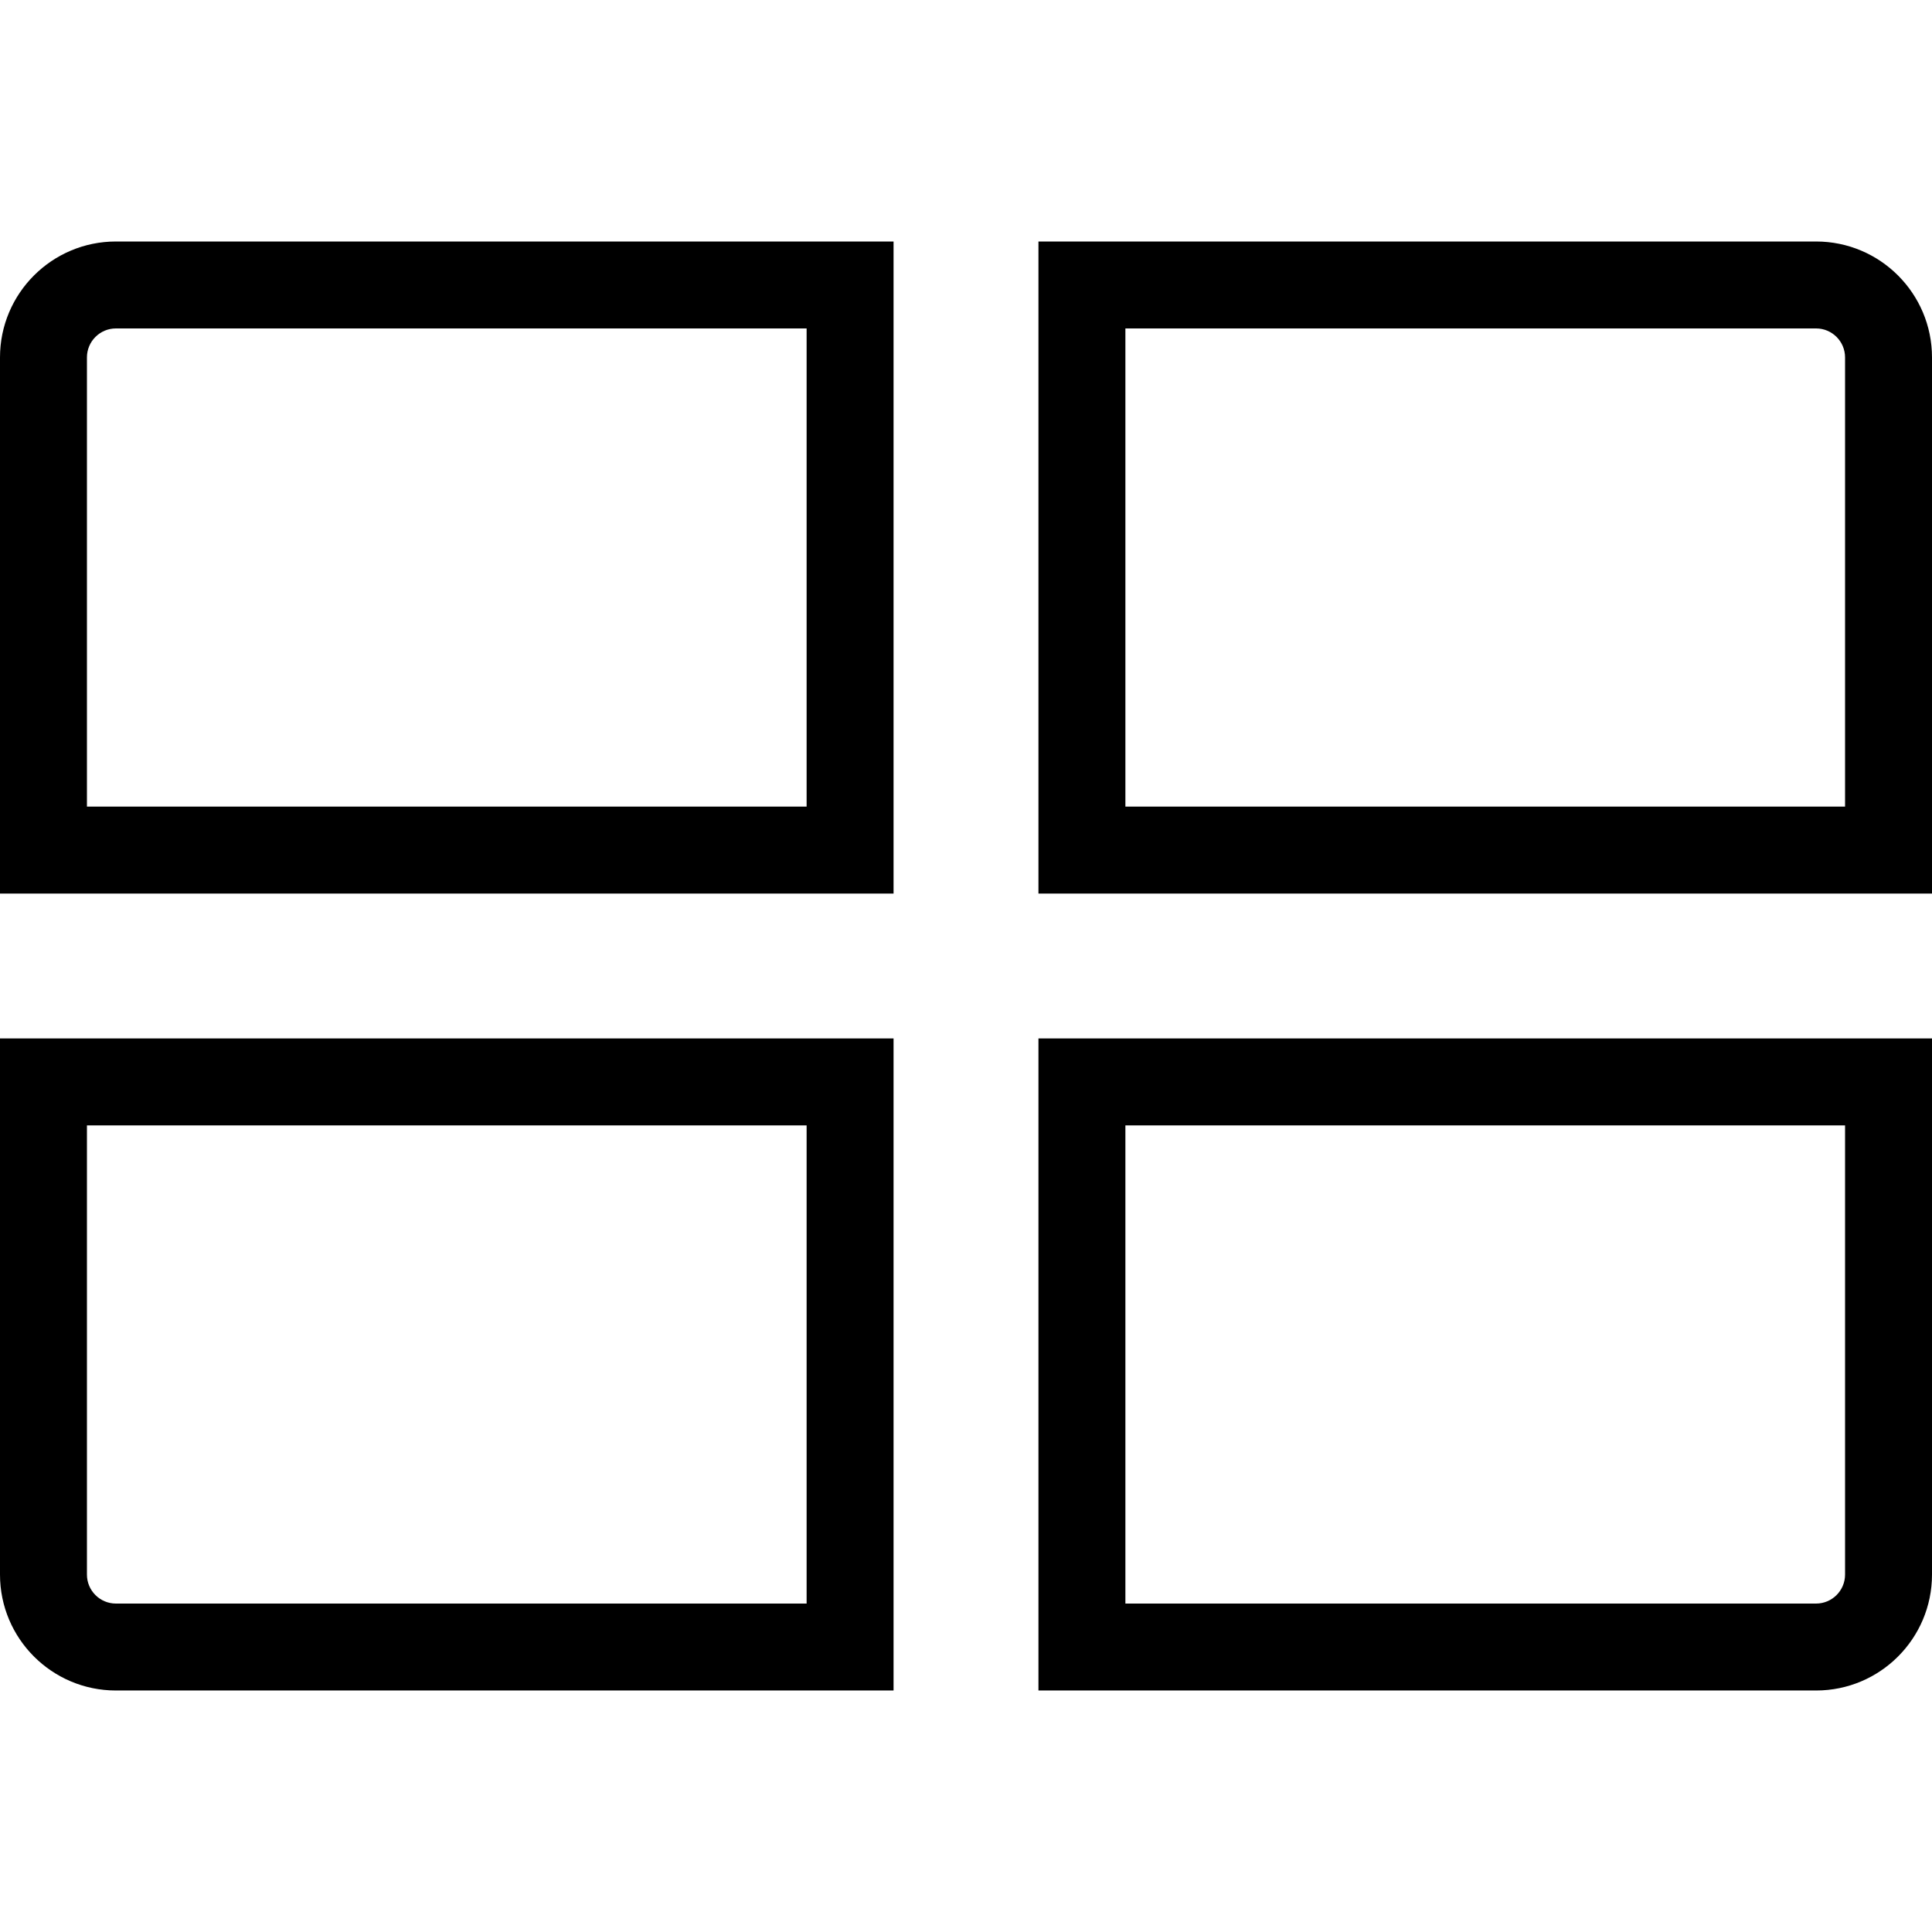
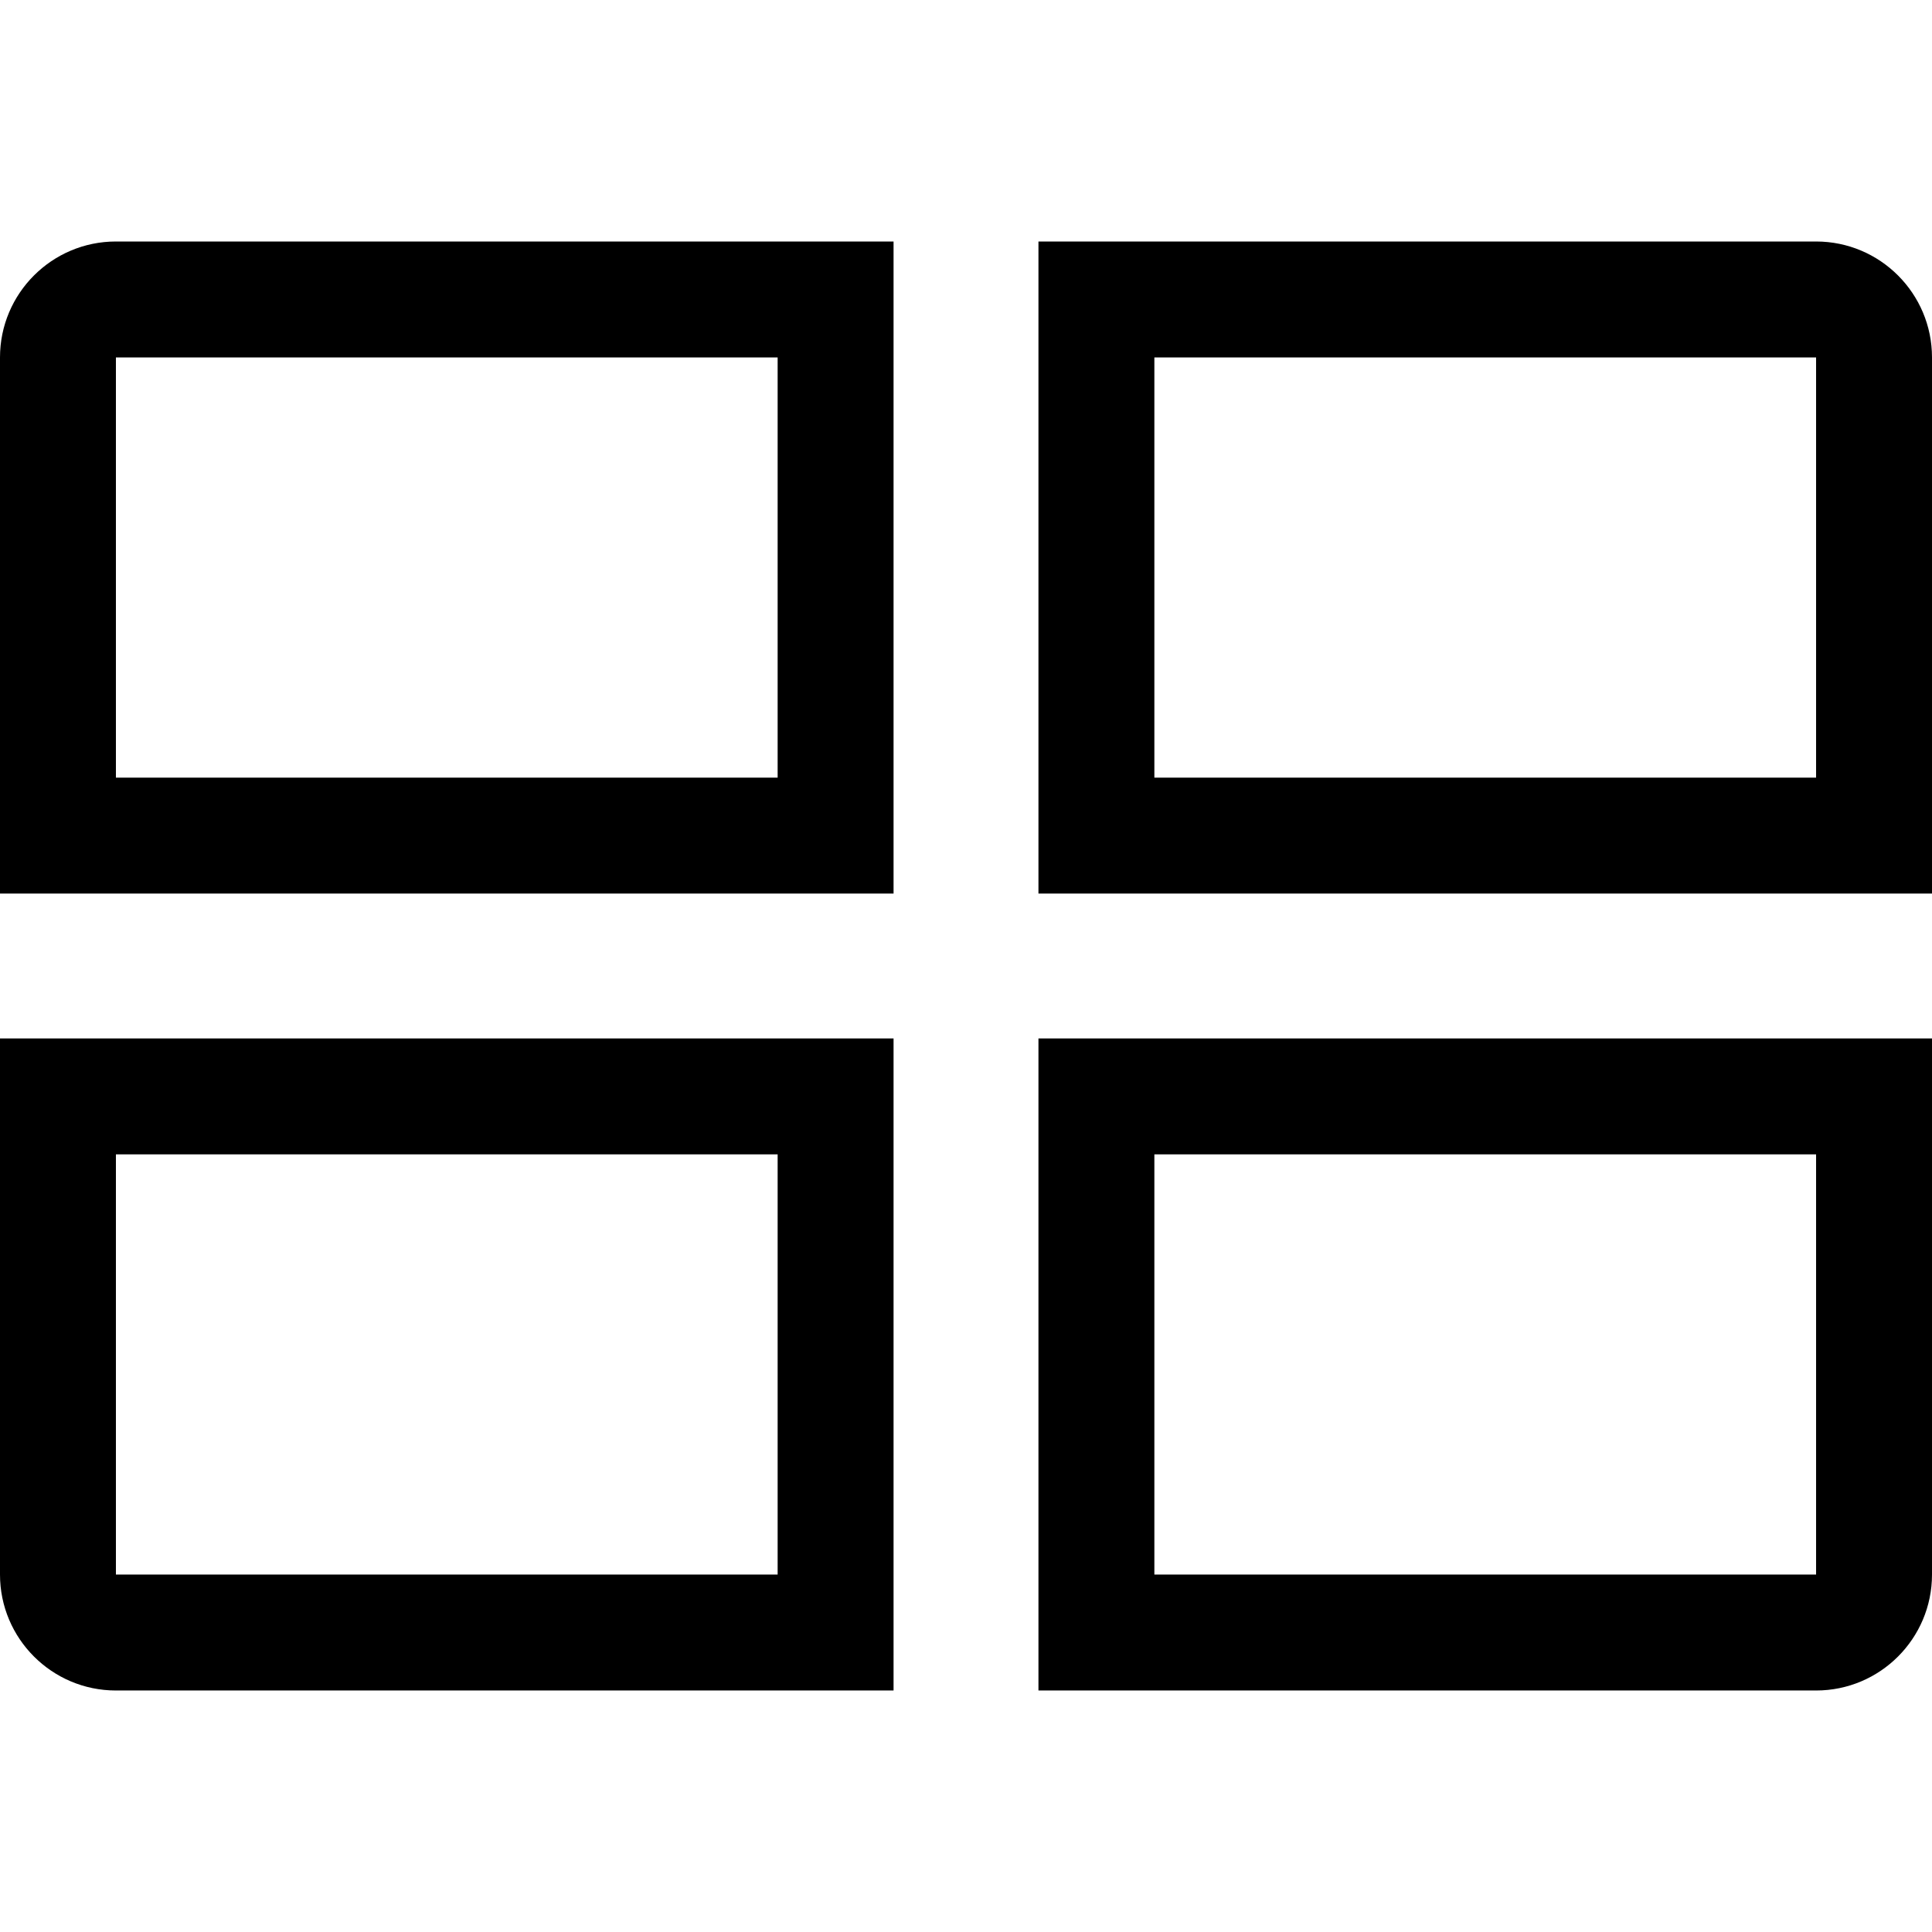
<svg xmlns="http://www.w3.org/2000/svg" width="100%" height="100%" viewBox="0 0 800 800" version="1.1" xml:space="preserve" style="fill-rule:evenodd;clip-rule:evenodd;stroke-linejoin:round;stroke-miterlimit:2;">
  <g transform="matrix(2.13889,0,0,2.15217,-247.378,-71.1388)">
-     <path d="M288.645,358.307L138.099,358.307C125.713,358.307 115.657,348.313 115.657,336.004L115.657,232.852L288.645,232.852L288.645,358.307ZM271.814,341.58L271.814,249.579L132.488,249.579L132.488,336.004C132.488,339.081 135.002,341.58 138.099,341.58L271.814,341.58ZM115.657,204.974L115.657,101.822C115.657,89.513 125.713,79.519 138.099,79.519L288.645,79.519L288.645,204.974L115.657,204.974ZM132.488,188.247L271.814,188.247L271.814,96.246L138.099,96.246C135.002,96.246 132.488,98.745 132.488,101.822L132.488,188.247ZM316.696,79.519L467.242,79.519C479.628,79.519 489.683,89.513 489.683,101.822L489.683,204.974L316.696,204.974L316.696,79.519ZM333.527,96.246L333.527,188.247L472.852,188.247L472.852,101.822C472.852,98.745 470.338,96.246 467.242,96.246L333.527,96.246ZM489.683,232.852L489.683,336.004C489.683,348.313 479.628,358.307 467.242,358.307L316.696,358.307L316.696,232.852L489.683,232.852ZM472.852,249.579L333.527,249.579L333.527,341.58L467.242,341.58C470.338,341.58 472.852,339.081 472.852,336.004L472.852,249.579Z" />
+     <path d="M288.645,358.307L138.099,358.307C125.713,358.307 115.657,348.313 115.657,336.004L115.657,232.852L288.645,232.852L288.645,358.307ZM266.204,336.004L266.204,255.155L138.098,255.155L138.099,336.004L266.204,336.004ZM115.657,204.974L115.657,101.822C115.657,89.513 125.713,79.519 138.099,79.519L288.645,79.519L288.645,204.974L115.657,204.974ZM138.098,182.671L266.204,182.671L266.204,101.822L138.099,101.822L138.098,182.671ZM316.696,79.519L467.242,79.519C479.628,79.519 489.683,89.513 489.683,101.822L489.683,204.974L316.696,204.974L316.696,79.519ZM339.137,101.822L339.137,182.671L467.242,182.671L467.242,101.822L339.137,101.822ZM489.683,232.852L489.683,336.004C489.683,348.313 479.628,358.307 467.242,358.307L316.696,358.307L316.696,232.852L489.683,232.852ZM467.242,255.155L339.137,255.155L339.137,336.004L467.242,336.004L467.242,255.155Z" />
  </g>
</svg>
